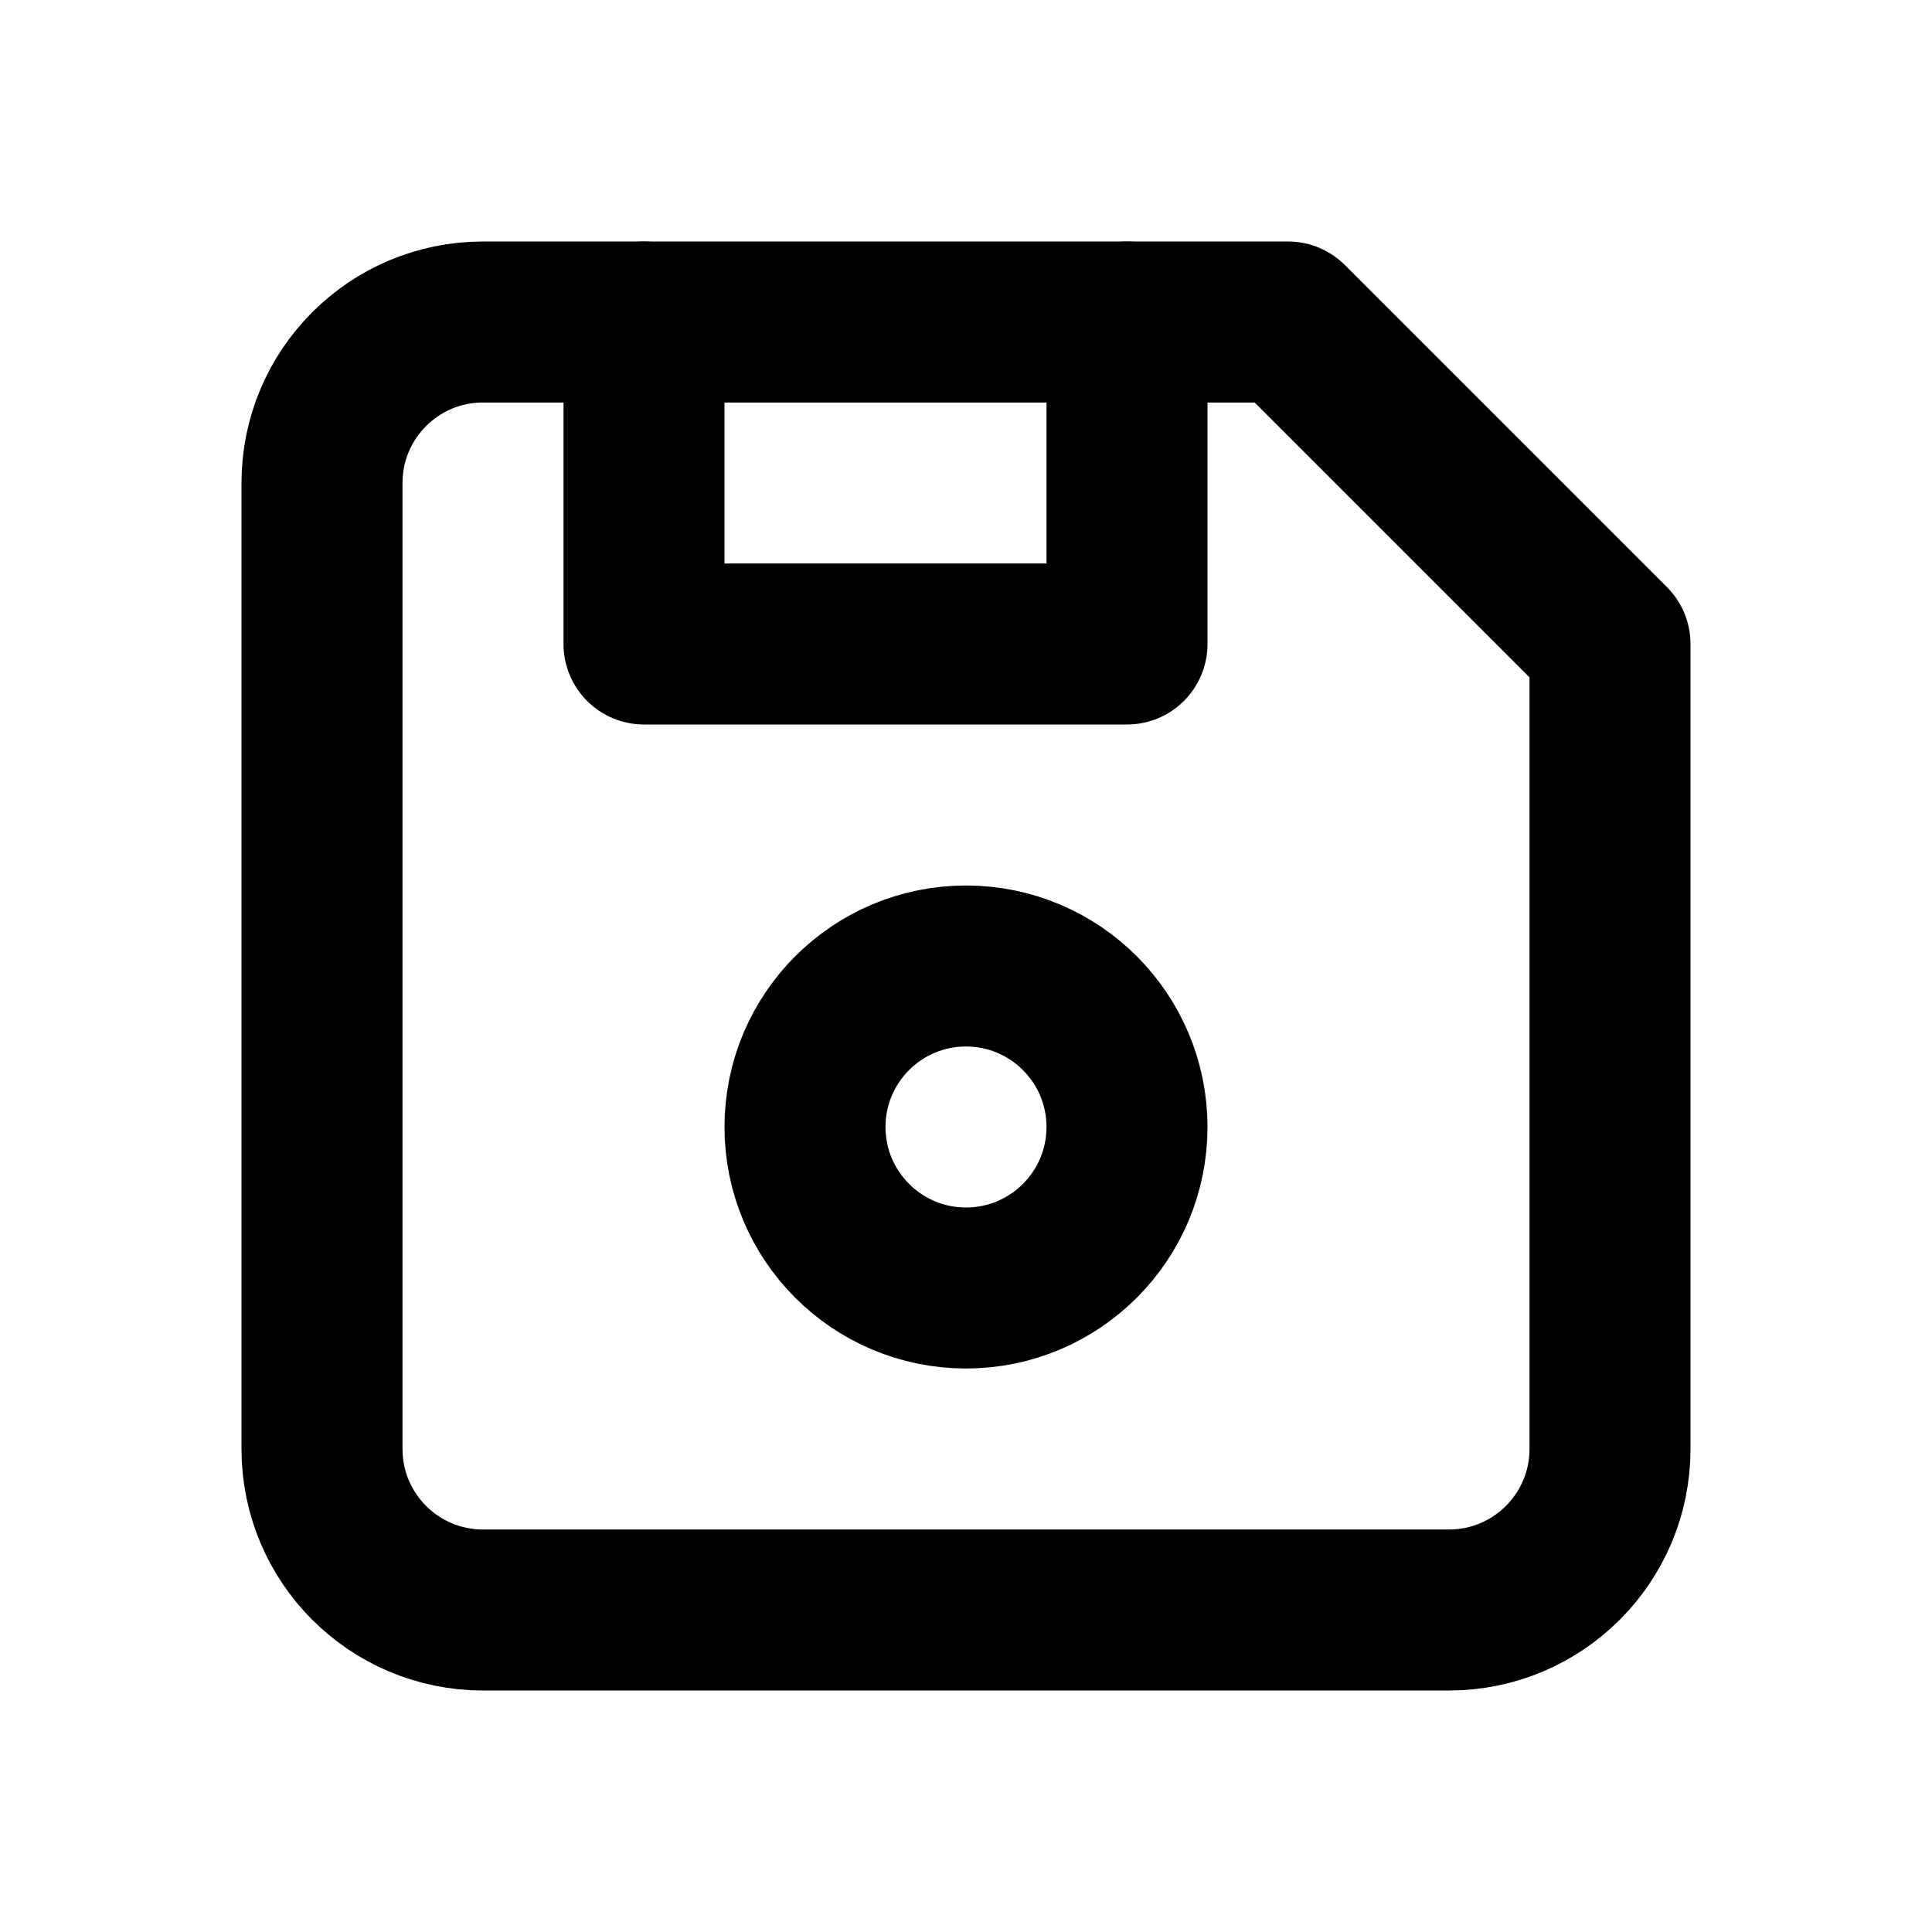
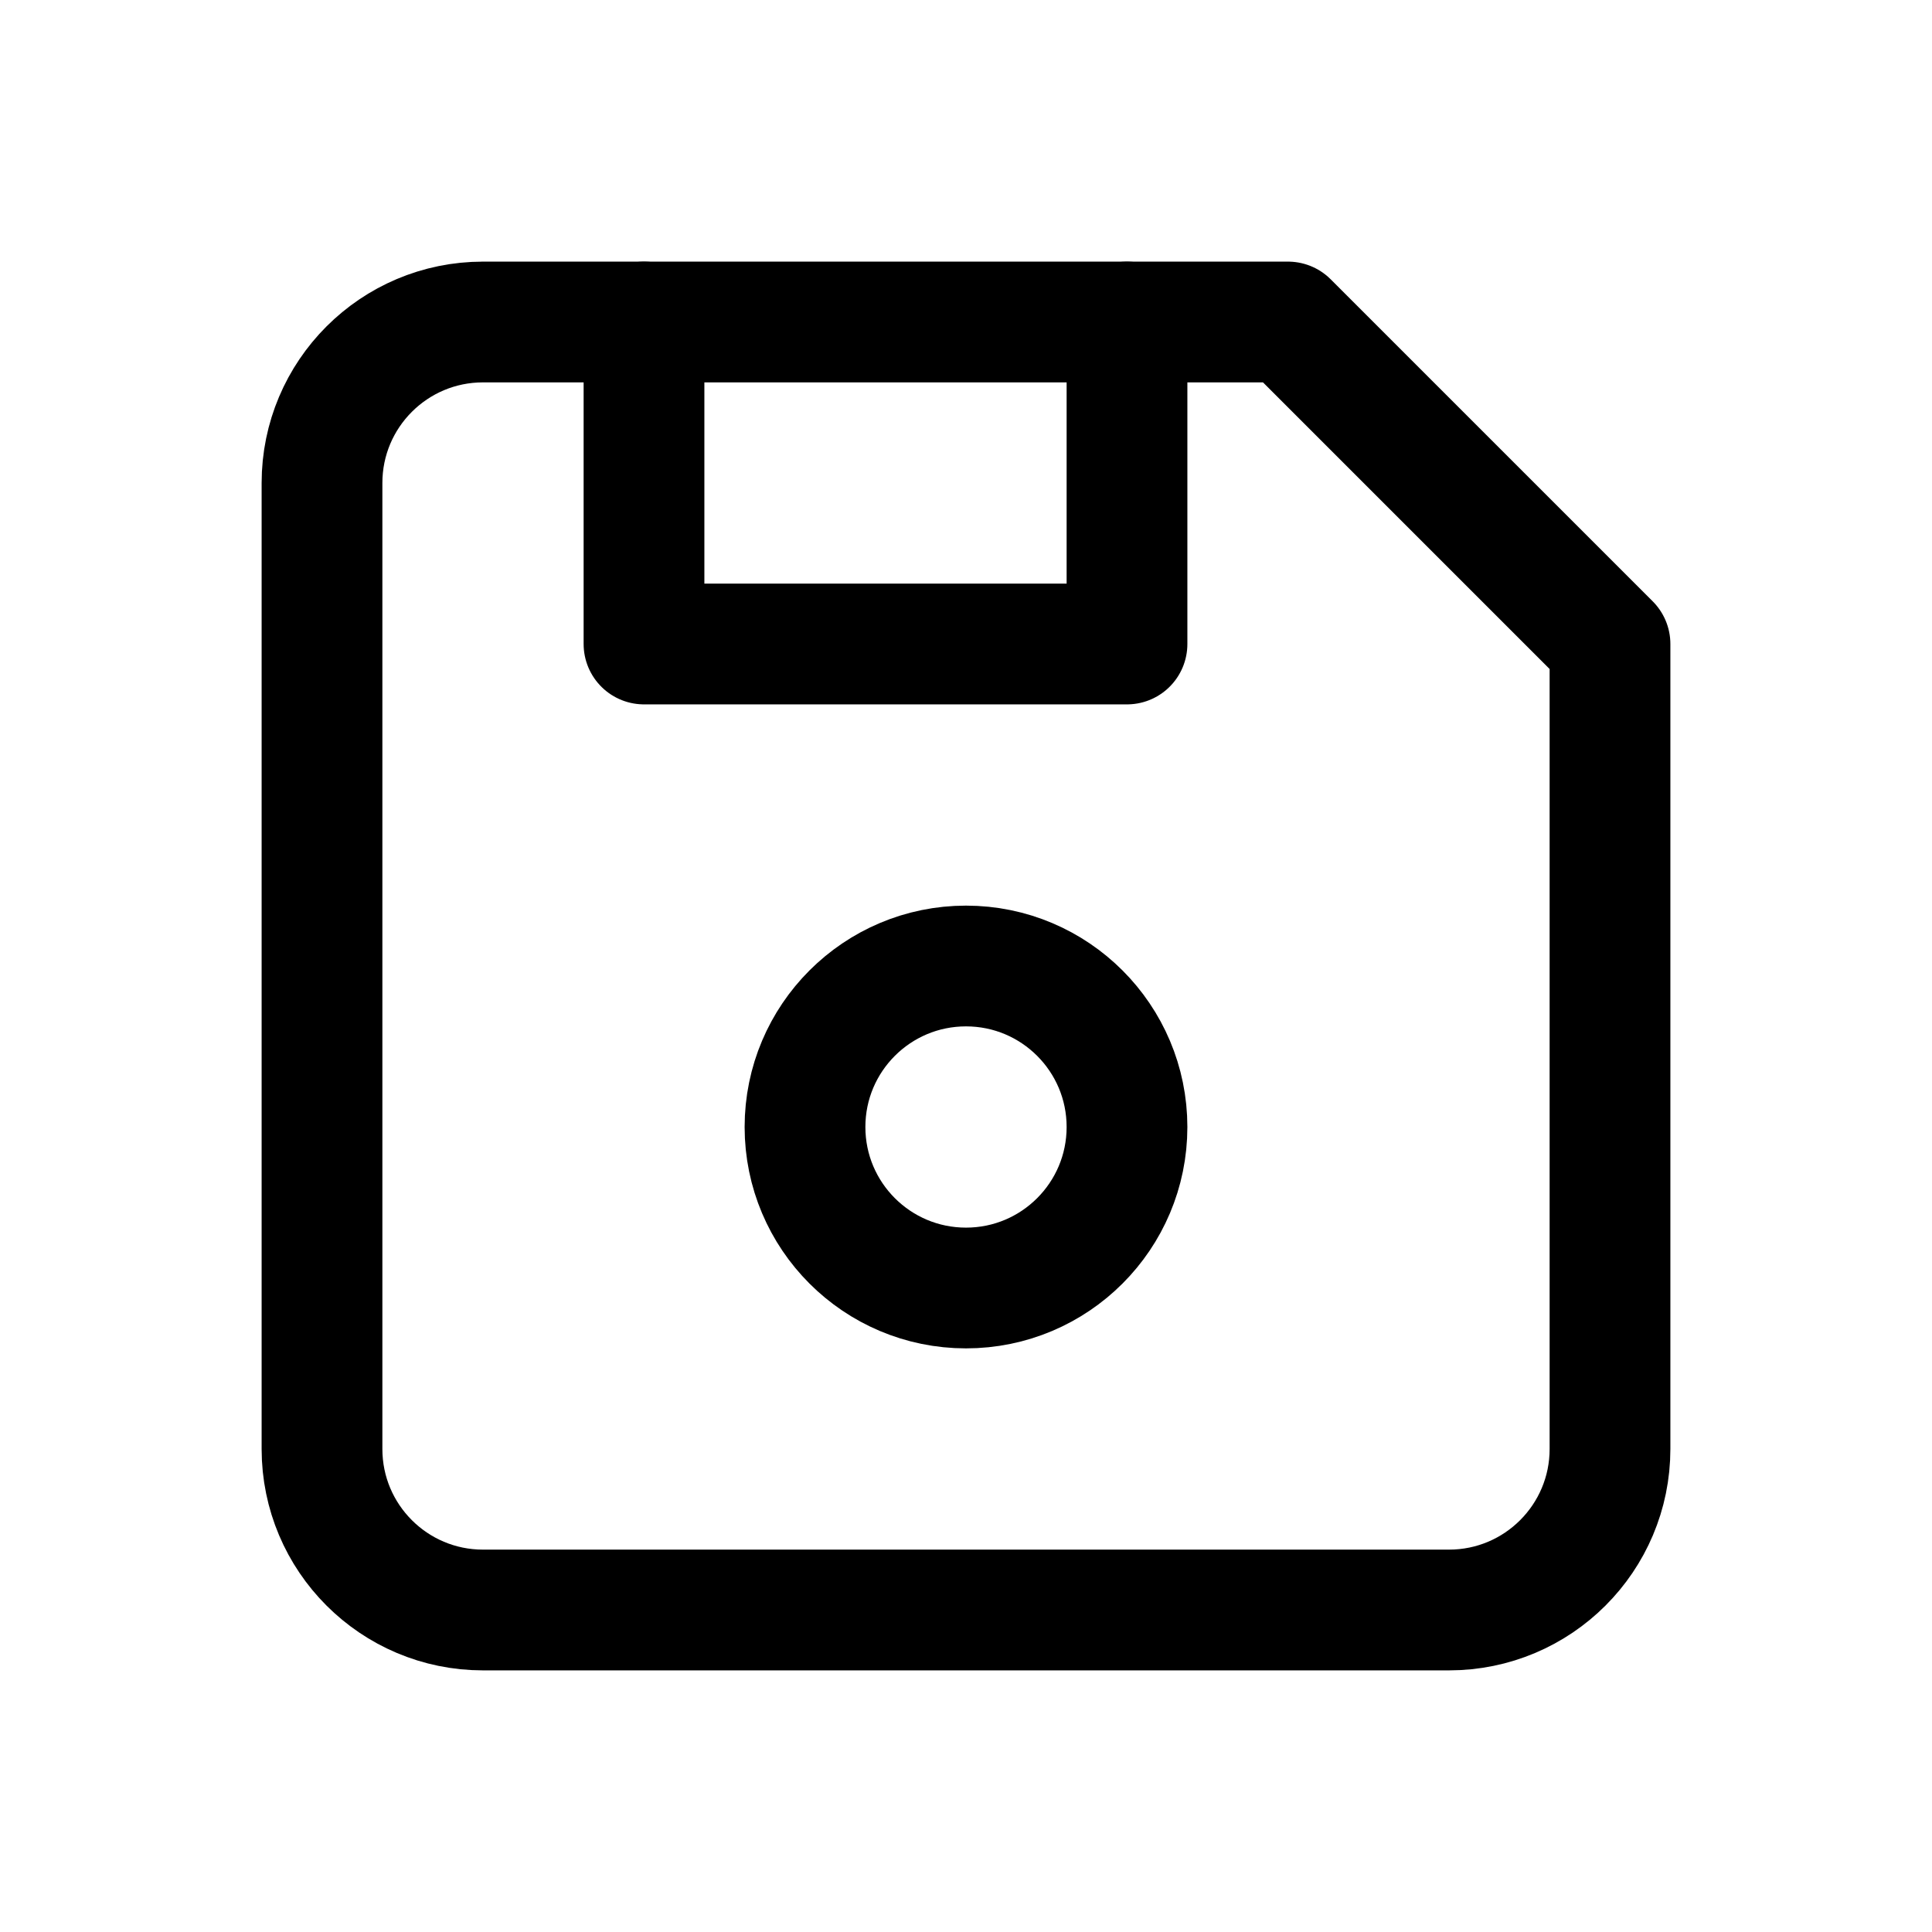
- <svg xmlns="http://www.w3.org/2000/svg" width="24" height="24" viewBox="0 0 24 24" fill="none" stroke="currentColor" stroke-width="2" stroke-linecap="round" stroke-linejoin="round">
+ <svg xmlns="http://www.w3.org/2000/svg" width="24" height="24" viewBox="0 0 24 24" fill="none" stroke="currentColor" stroke-width="1.5" stroke-linecap="round" stroke-linejoin="round">
  <path d="M6 4h10l4 4v10a2 2 0 0 1 -2 2h-12a2 2 0 0 1 -2 -2v-12a2 2 0 0 1 2 -2" />
  <path d="M10 14a2 2 0 1 0 4 0a2 2 0 1 0 -4 0" />
  <path d="M14 4l0 4l-6 0l0 -4" />
</svg>
